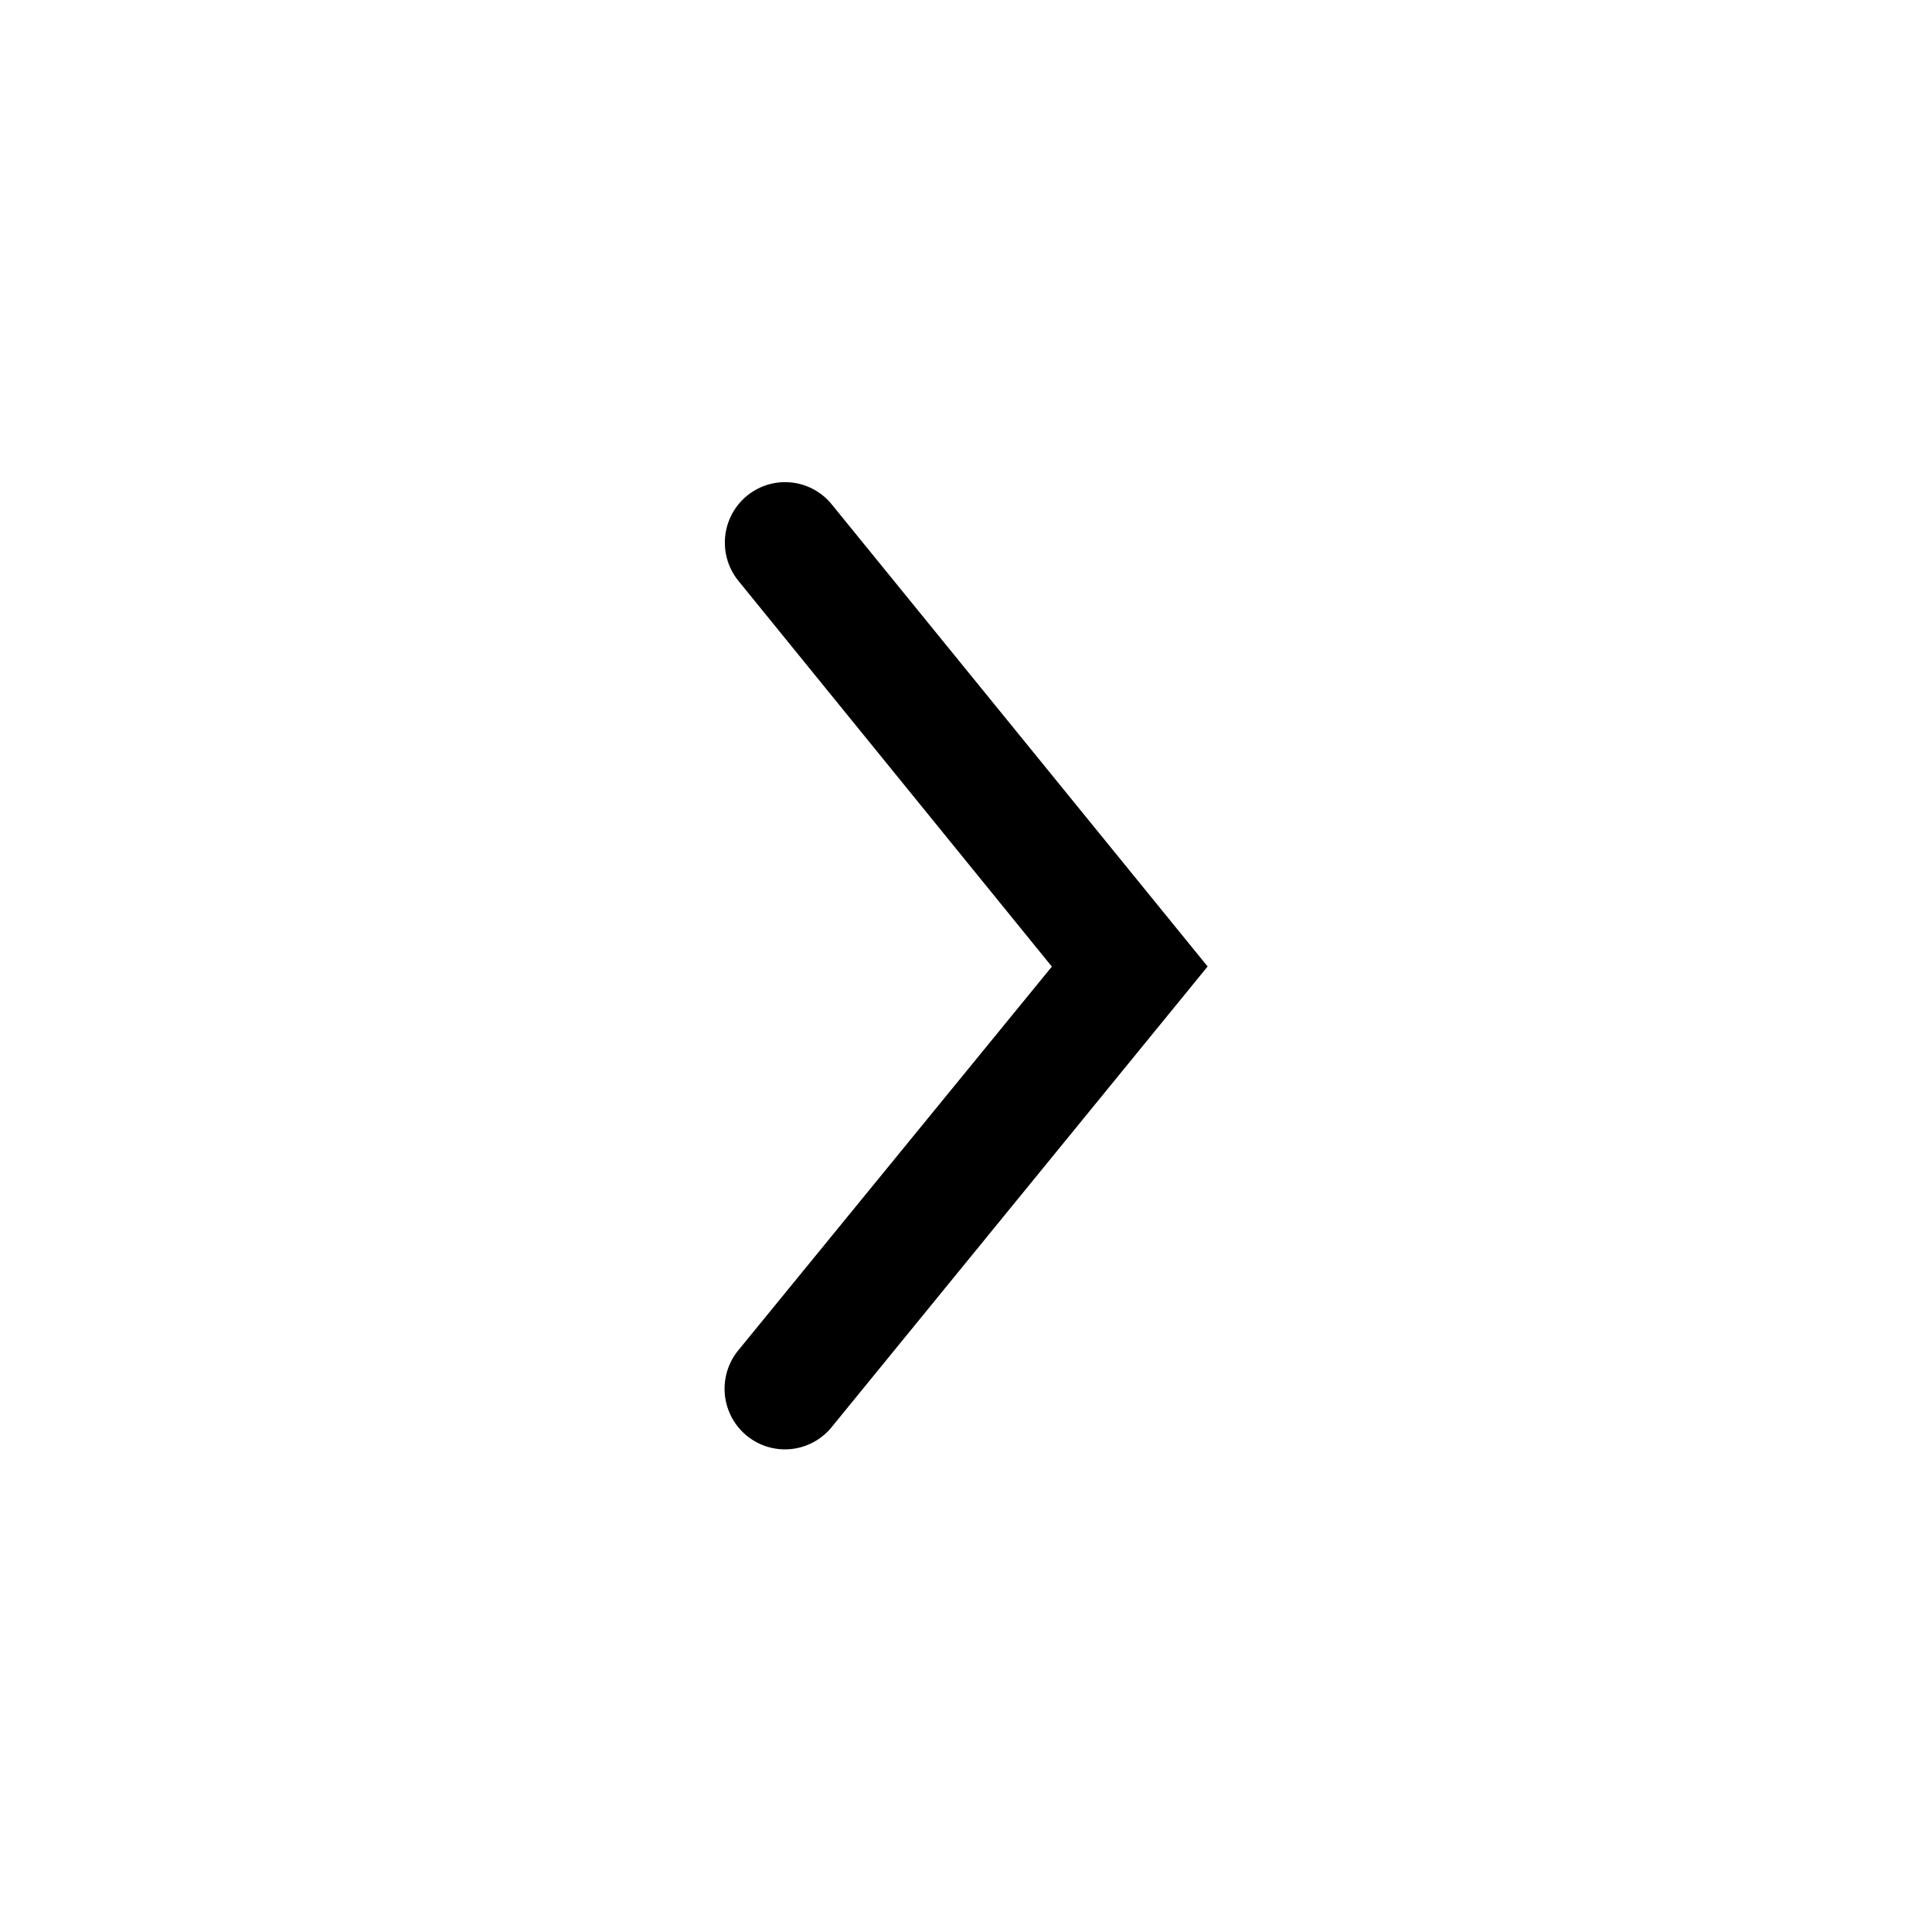
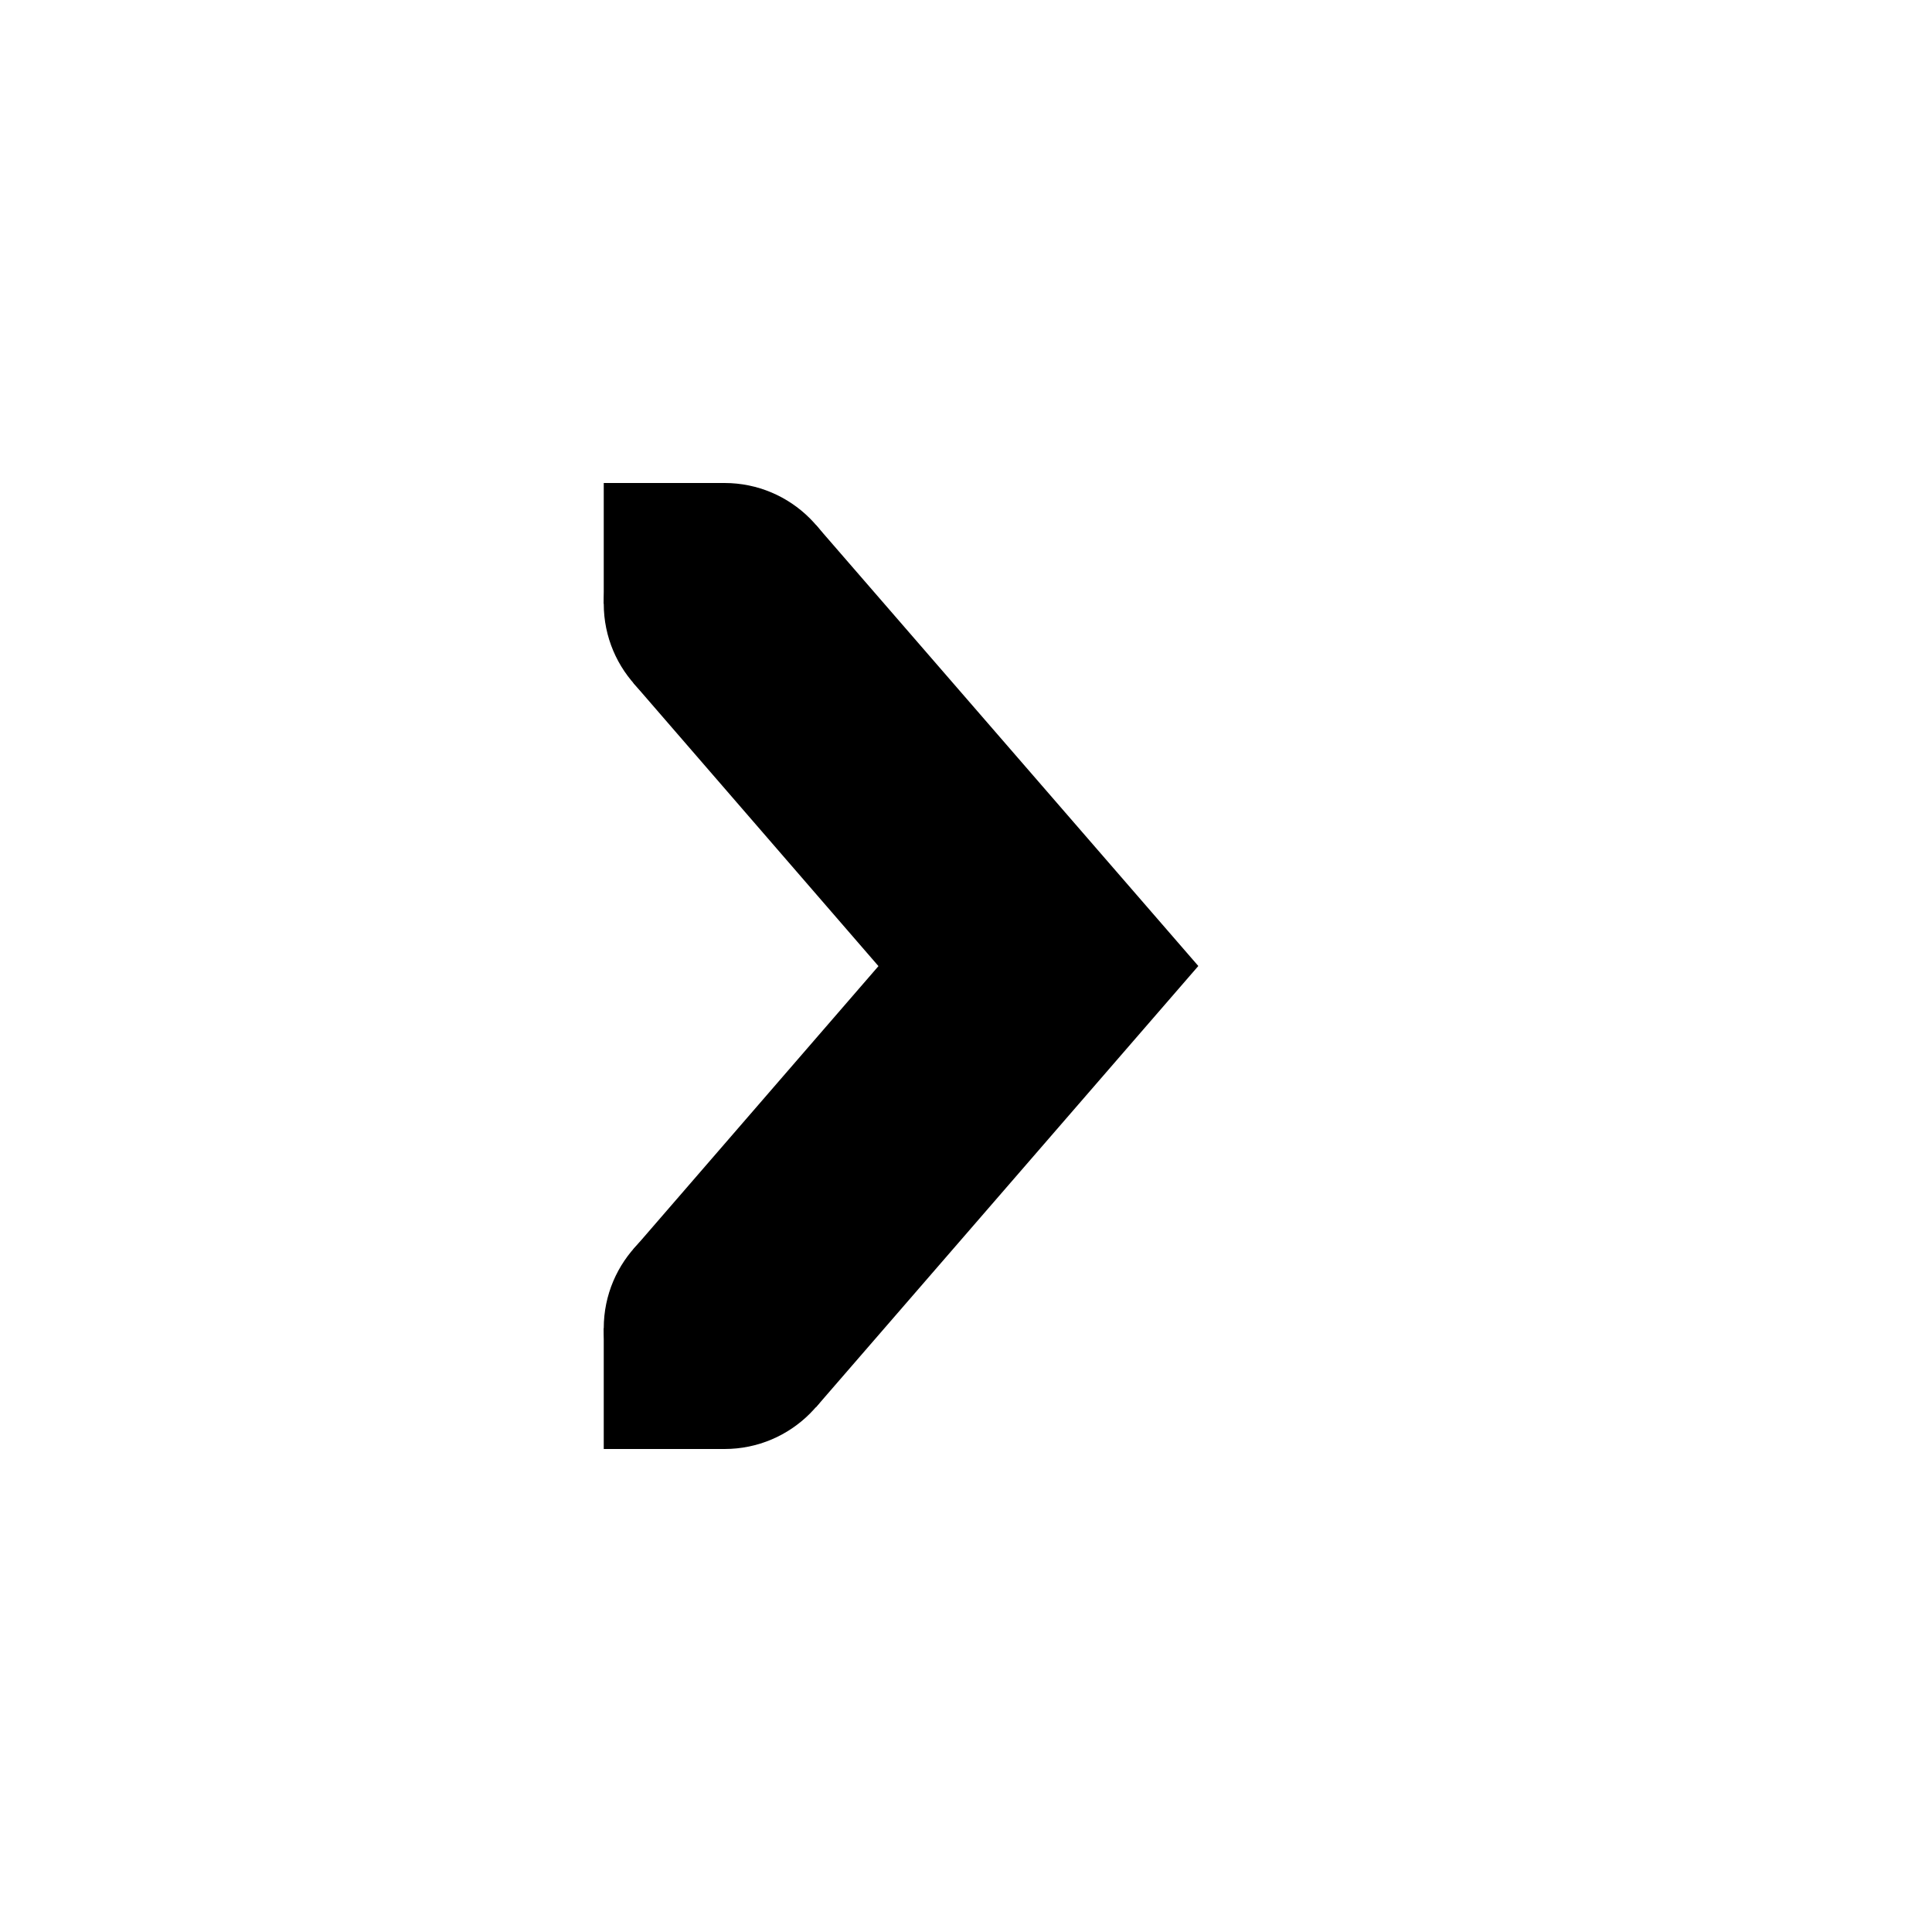
<svg xmlns="http://www.w3.org/2000/svg" id="svg8" version="1.1" viewBox="0 0 16 16" height="16" width="16">
  <defs id="defs2" />
  <g transform="translate(-26,-475.625)" id="layer1">
-     <g transform="rotate(90,34,499.625)" id="pan-start-symbolic-rtl">
-       <path style="color:#000000;font-style:normal;font-variant:normal;font-weight:normal;font-stretch:normal;font-size:medium;line-height:normal;font-family:sans-serif;font-variant-ligatures:normal;font-variant-position:normal;font-variant-caps:normal;font-variant-numeric:normal;font-variant-alternates:normal;font-feature-settings:normal;text-indent:0;text-align:start;text-decoration:none;text-decoration-line:none;text-decoration-style:solid;text-decoration-color:#000000;letter-spacing:normal;word-spacing:normal;text-transform:none;writing-mode:lr-tb;direction:ltr;text-orientation:mixed;dominant-baseline:auto;baseline-shift:baseline;text-anchor:start;white-space:normal;shape-padding:0;clip-rule:nonzero;display:inline;overflow:visible;visibility:visible;opacity:1;isolation:auto;mix-blend-mode:normal;color-interpolation:sRGB;color-interpolation-filters:linearRGB;solid-color:#000000;solid-opacity:1;vector-effect:none;fill:#000000;fill-opacity:1;fill-rule:nonzero;stroke:none;stroke-width:1px;stroke-linecap:round;stroke-linejoin:miter;stroke-miterlimit:4;stroke-dasharray:none;stroke-dashoffset:0;stroke-opacity:1;color-rendering:auto;image-rendering:auto;shape-rendering:auto;text-rendering:auto;enable-background:accumulate" d="m 18.004,497.624 -3.816,3.104 a 0.501,0.499 0 1 0 0.632,0.774 l 3.185,-2.588 3.167,2.588 a 0.502,0.5 0 1 0 0.635,-0.774 z" id="path5203" />
+     <g id="pan-start-symbolic-rtl" transform="rotate(90,33.99999,499.625)">
+       <path id="path2406" d="m 18,497.701 -3.654,3.168 1.309,1.512 2.346,-2.031 2.346,2.031 1.309,-1.512 z" style="color:#000000;font-style:normal;font-variant:normal;font-weight:normal;font-stretch:normal;font-size:medium;line-height:normal;font-family:sans-serif;font-variant-ligatures:normal;font-variant-position:normal;font-variant-caps:normal;font-variant-numeric:normal;font-variant-alternates:normal;font-feature-settings:normal;text-indent:0;text-align:start;text-decoration:none;text-decoration-line:none;text-decoration-style:solid;text-decoration-color:#000000;letter-spacing:normal;word-spacing:normal;text-transform:none;writing-mode:lr-tb;direction:ltr;text-orientation:mixed;dominant-baseline:auto;baseline-shift:baseline;text-anchor:start;white-space:normal;shape-padding:0;clip-rule:nonzero;display:inline;overflow:visible;visibility:visible;opacity:1;isolation:auto;mix-blend-mode:normal;color-interpolation:sRGB;color-interpolation-filters:linearRGB;solid-color:#000000;solid-opacity:1;vector-effect:none;fill:#000000;fill-opacity:1;fill-rule:nonzero;stroke:none;stroke-width:2;stroke-linecap:butt;stroke-linejoin:miter;stroke-miterlimit:4;stroke-dasharray:none;stroke-dashoffset:0;stroke-opacity:1;color-rendering:auto;image-rendering:auto;shape-rendering:auto;text-rendering:auto;enable-background:accumulate" />
+       <path id="path2408" d="m 14,501.625 h 1 v 1 h -1 z" style="opacity:1;fill:#000000;fill-opacity:1;stroke:none;stroke-width:2;stroke-linecap:round;stroke-linejoin:round;stroke-miterlimit:4;stroke-dasharray:none;stroke-opacity:1" />
+       <path id="path2410" d="m 21,501.625 h 1 v 1 h -1 z" style="opacity:1;fill:#000000;fill-opacity:1;stroke:none;stroke-width:2;stroke-linecap:round;stroke-linejoin:round;stroke-miterlimit:4;stroke-dasharray:none;stroke-opacity:1" />
+       <path id="path2412" d="m 16,501.625 a 1,1 0 0 1 -1,1 1,1 0 0 1 -1,-1 1,1 0 0 1 1,-1 1,1 0 0 1 1,1 z" style="opacity:1;fill:#000000;fill-opacity:1;stroke:none;stroke-width:2;stroke-linecap:round;stroke-linejoin:round;stroke-miterlimit:4;stroke-dasharray:none;stroke-opacity:1" />
+       <path style="opacity:1;fill:#000000;fill-opacity:1;stroke:none;stroke-width:2;stroke-linecap:round;stroke-linejoin:round;stroke-miterlimit:4;stroke-dasharray:none;stroke-opacity:1" d="m 22,501.625 a 1,1 0 0 1 -1,1 1,1 0 0 1 -1,-1 1,1 0 0 1 1,-1 1,1 0 0 1 1,1 z" id="path2414" />
    </g>
  </g>
</svg>
